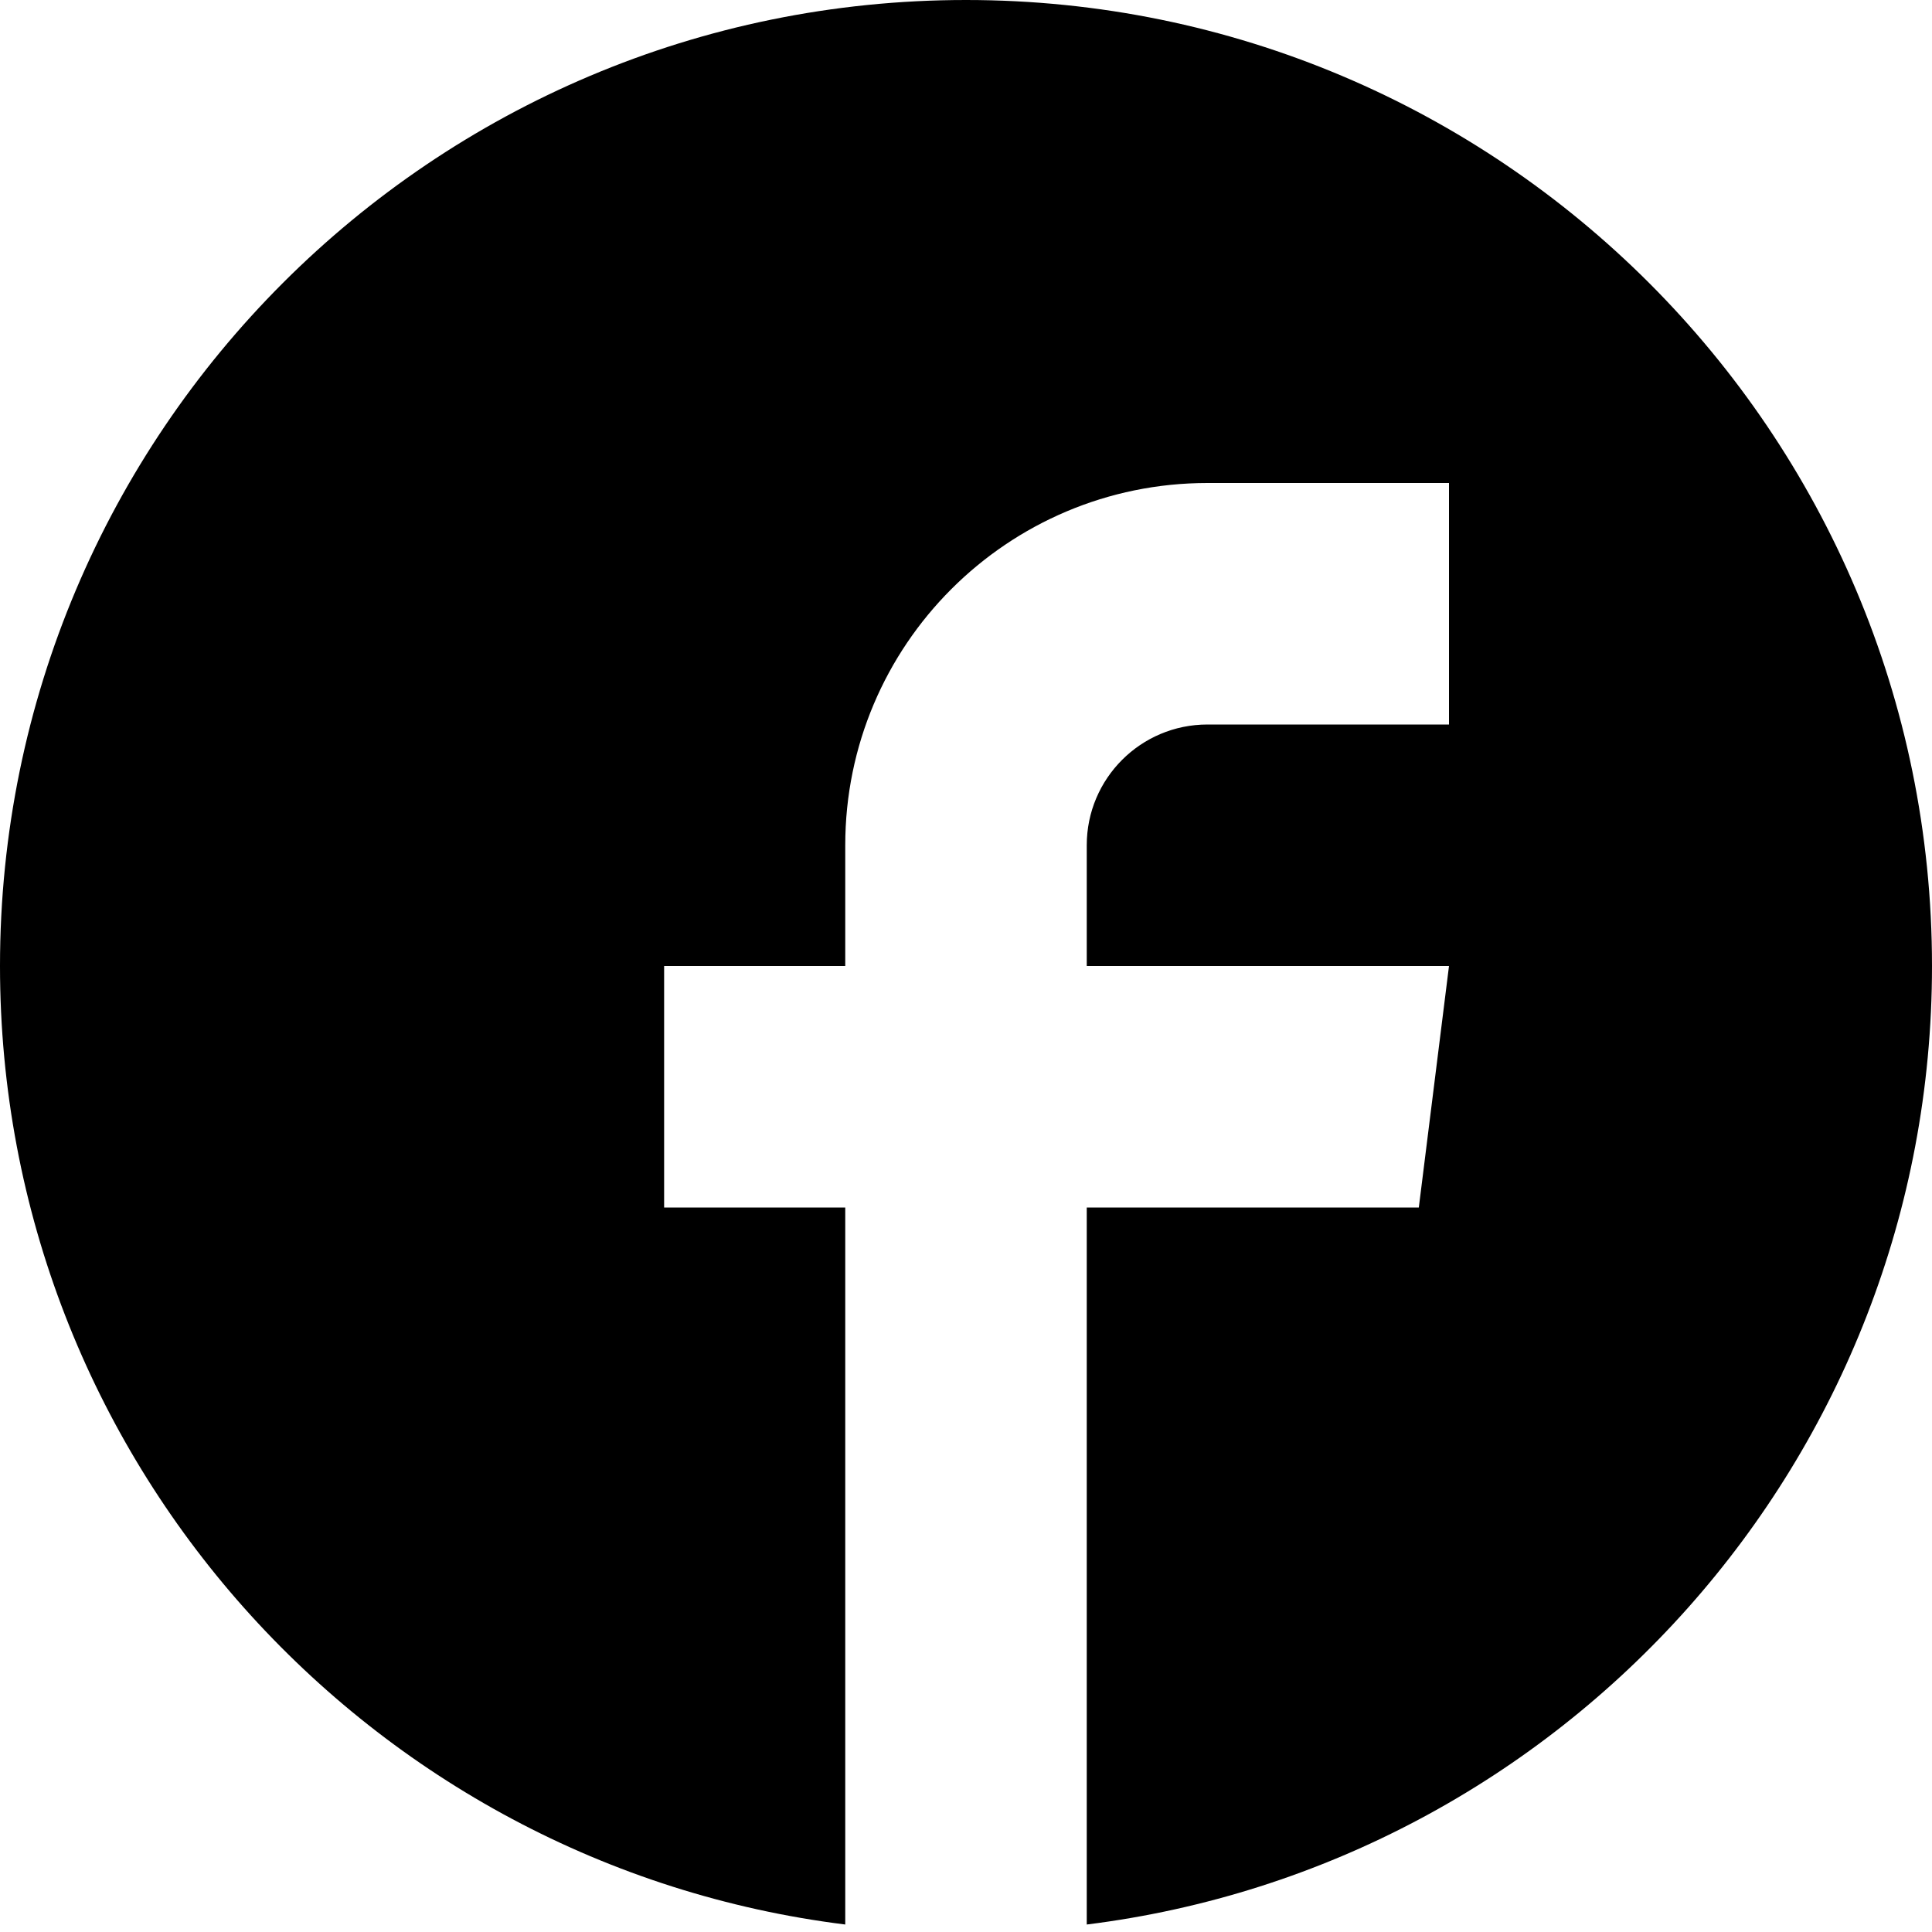
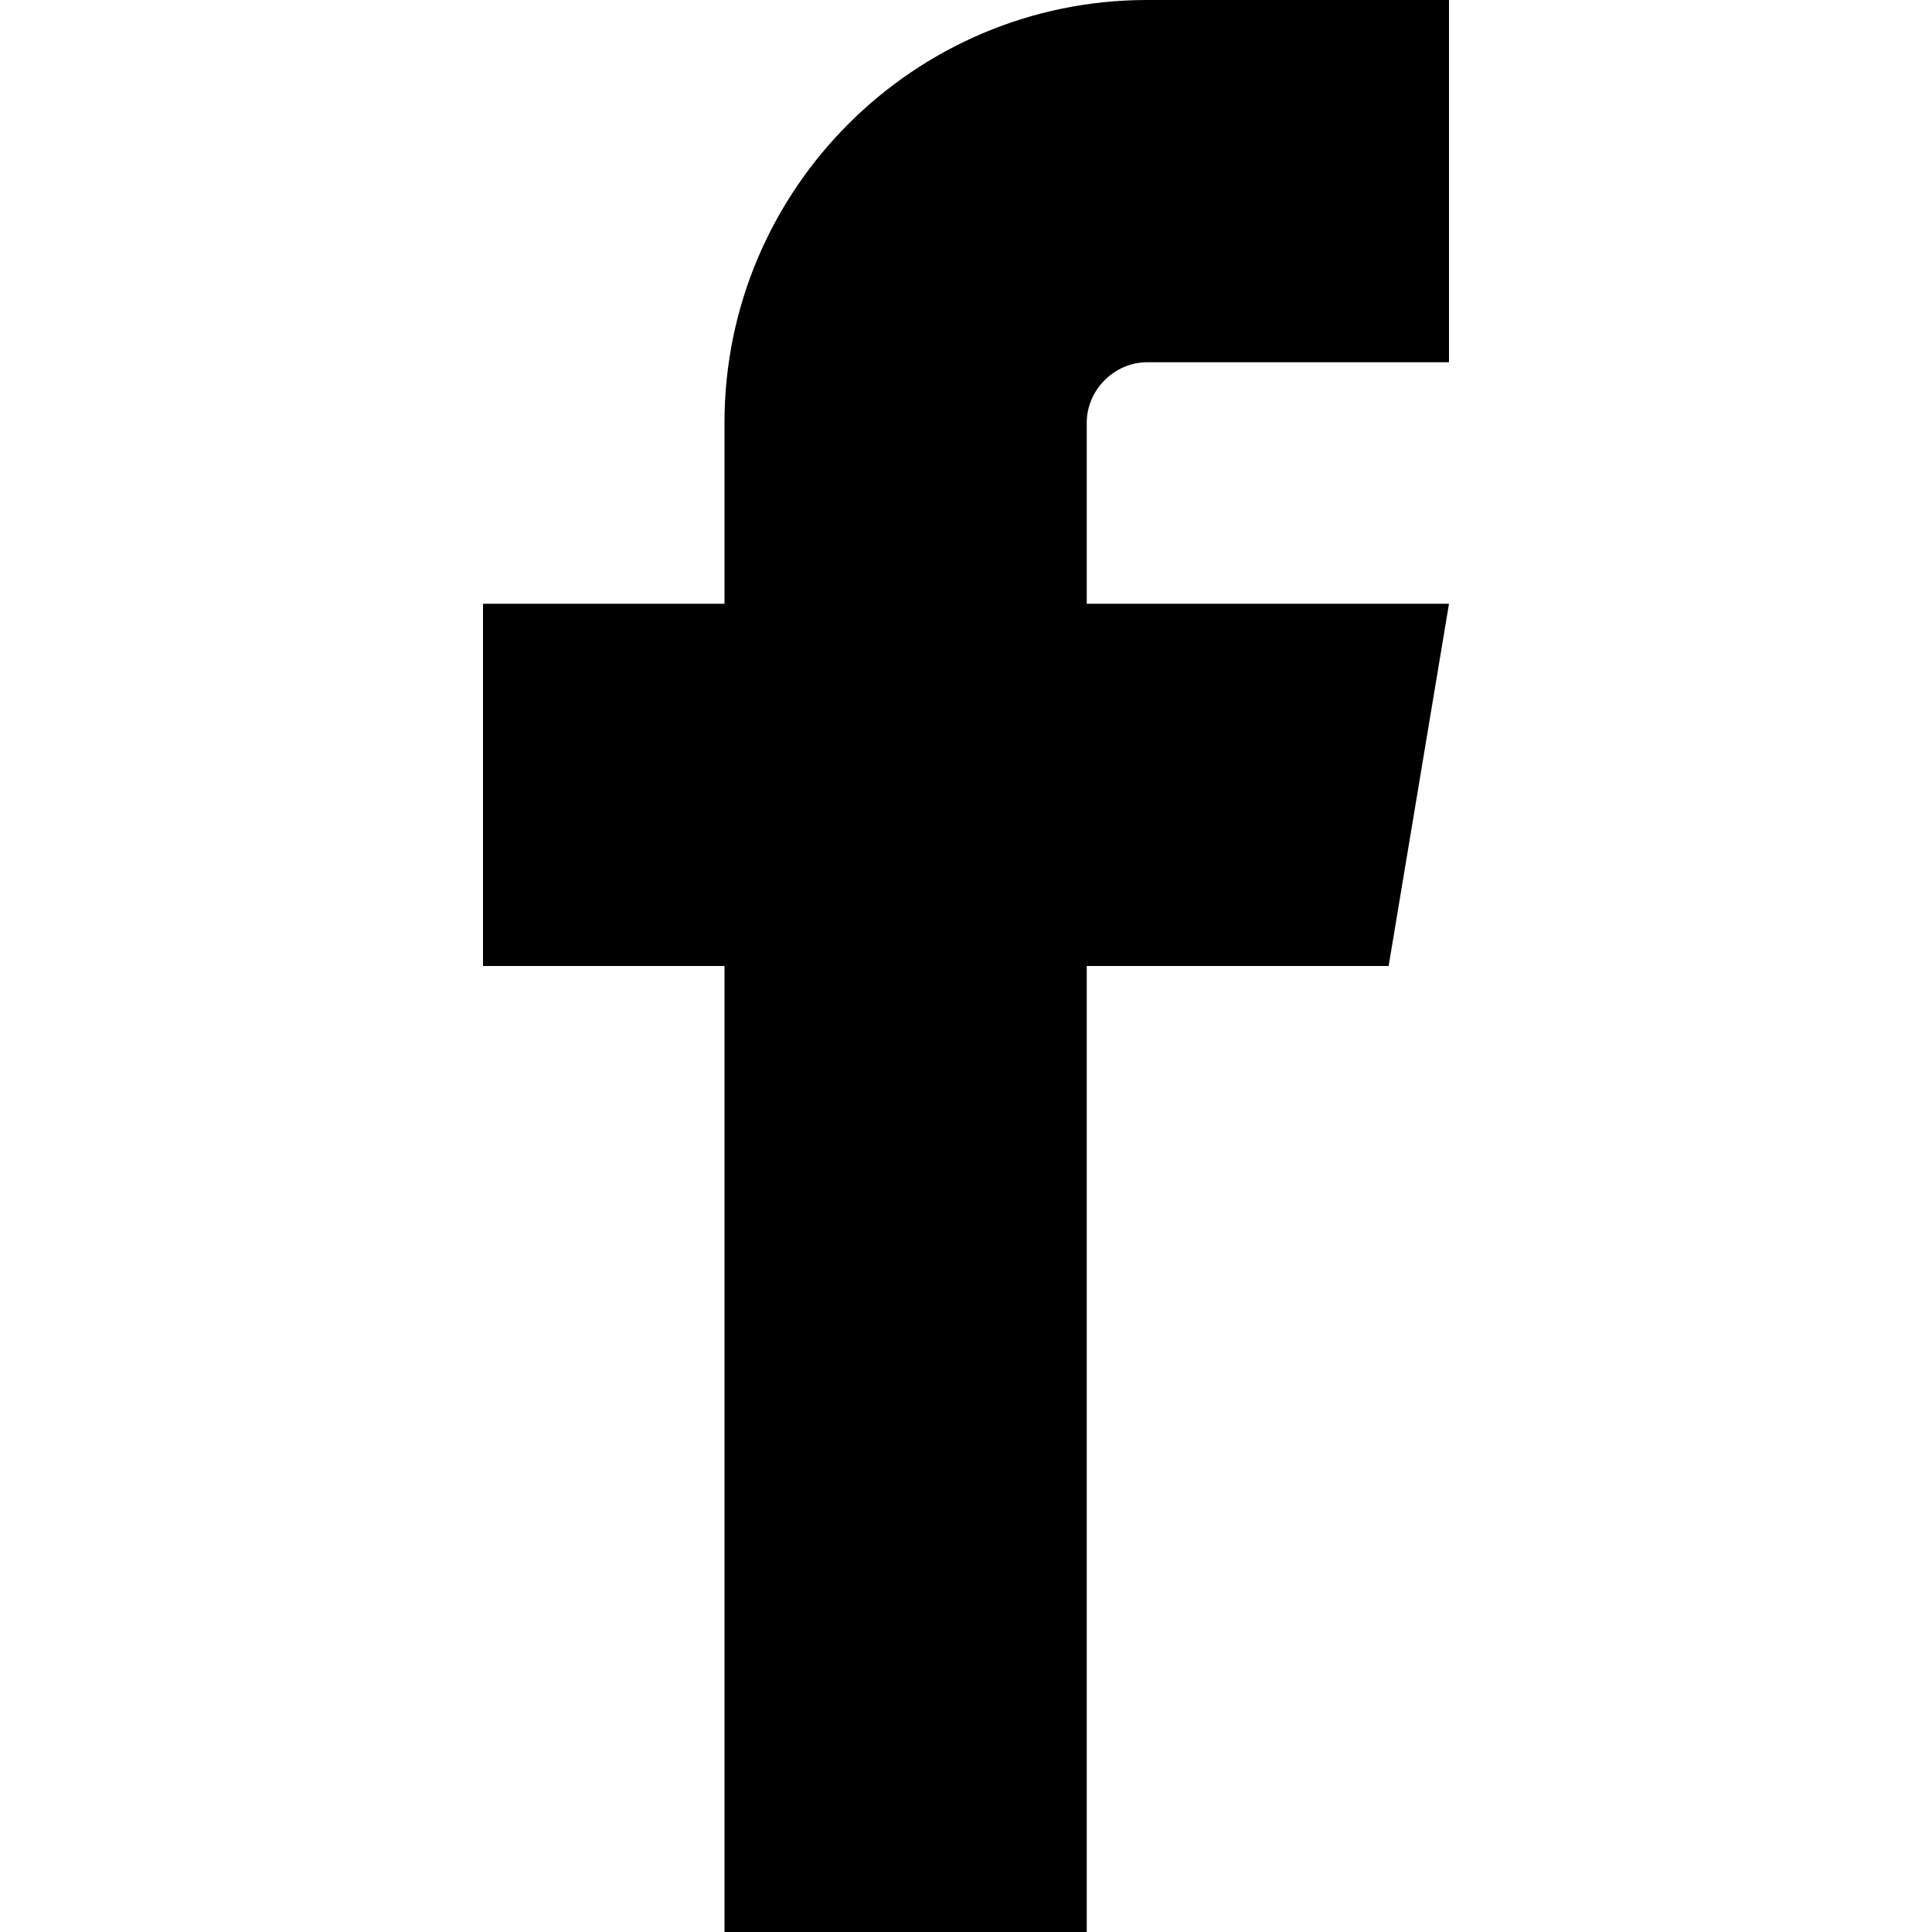
- <svg xmlns="http://www.w3.org/2000/svg" version="1.1" width="32" height="32" viewBox="0 0 32 32">
-   <g id="icomoon-ignore">
-     <line stroke-width="1" x1="" y1="" x2="" y2="" stroke="#449FDB" opacity="" />
-   </g>
-   <path d="M16 0c8.837 0 16 7.163 16 16 0 8.159-6.107 14.892-14 15.876v-11.876h5.5l0.5-4h-6v-2c0-1.105 0.895-2 2-2h4v-4h-4c-3.314 0-6 2.686-6 6v2h-3v4h3v11.876c-7.893-0.984-14-7.717-14-15.876 0-8.837 7.163-16 16-16z" fill="#000000" />
+ <svg xmlns="http://www.w3.org/2000/svg" version="1.1" width="16" height="16" viewBox="0 0 16 16">
+   <path d="M9.5 3h2.5v-3h-2.5c-1.93 0-3.5 1.57-3.5 3.5v1.5h-2v3h2v8h3v-8h2.5l0.5-3h-3v-1.5c0-0.271 0.229-0.5 0.5-0.5z" />
</svg>
